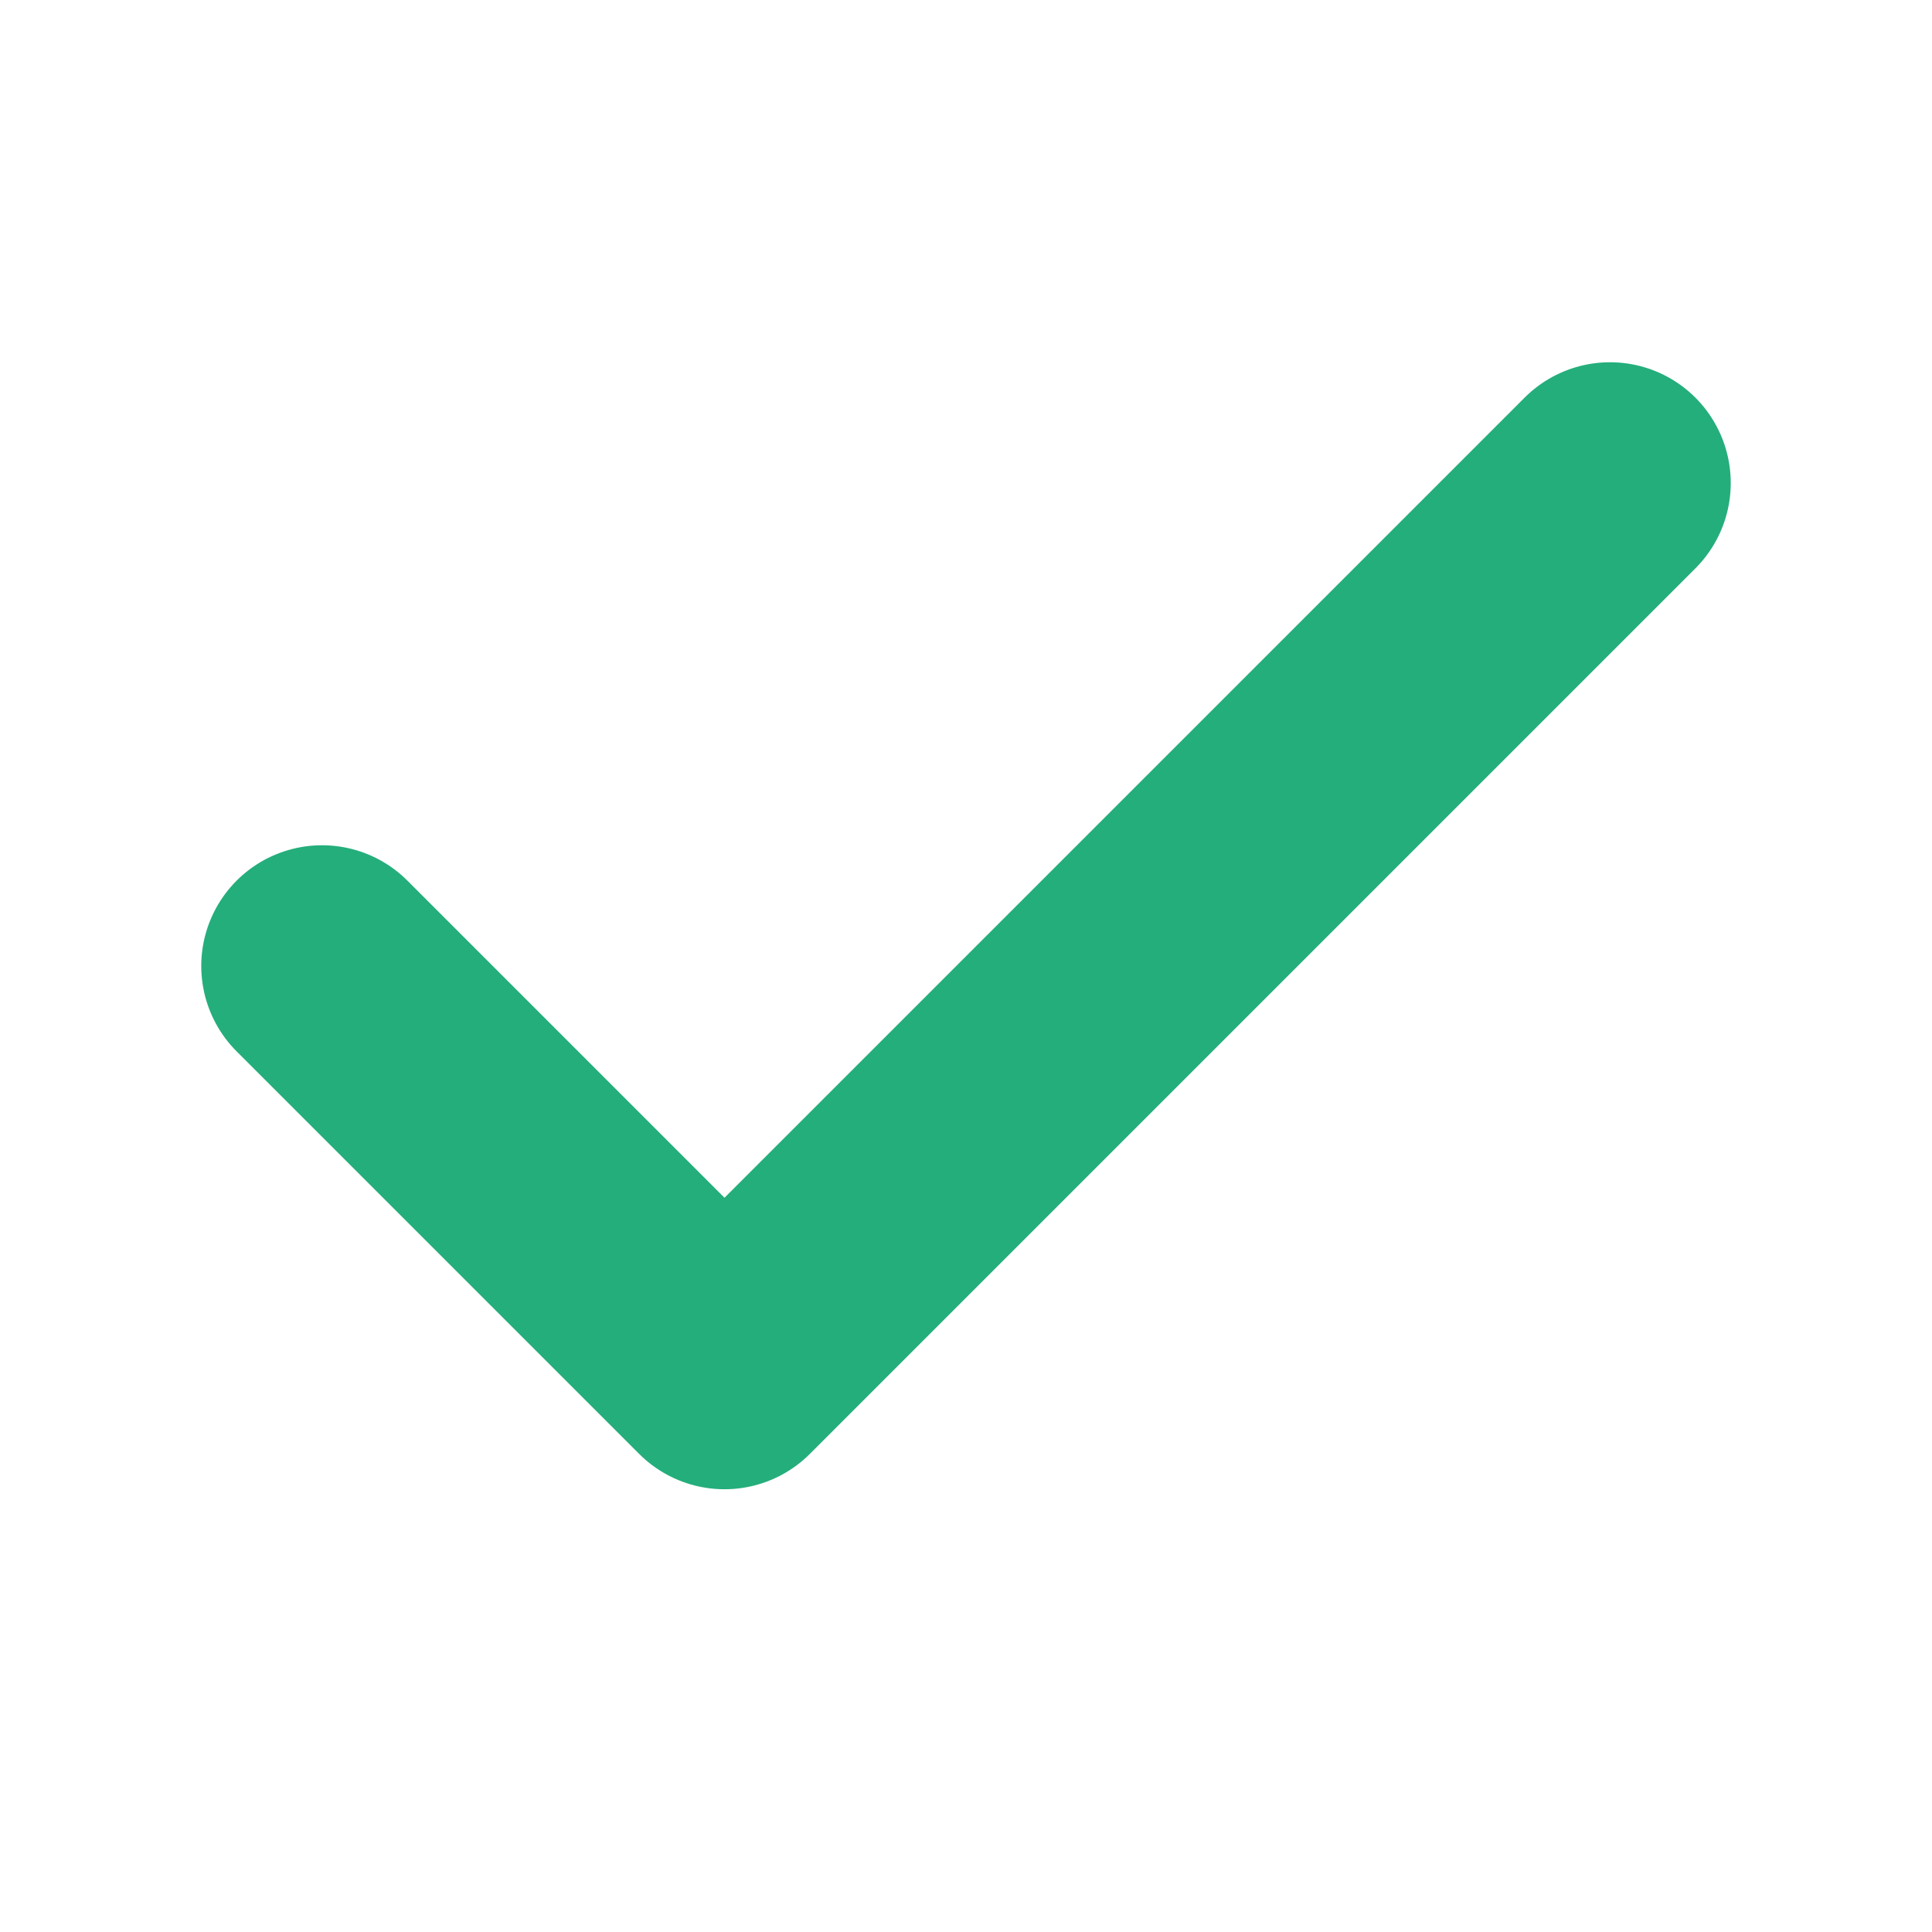
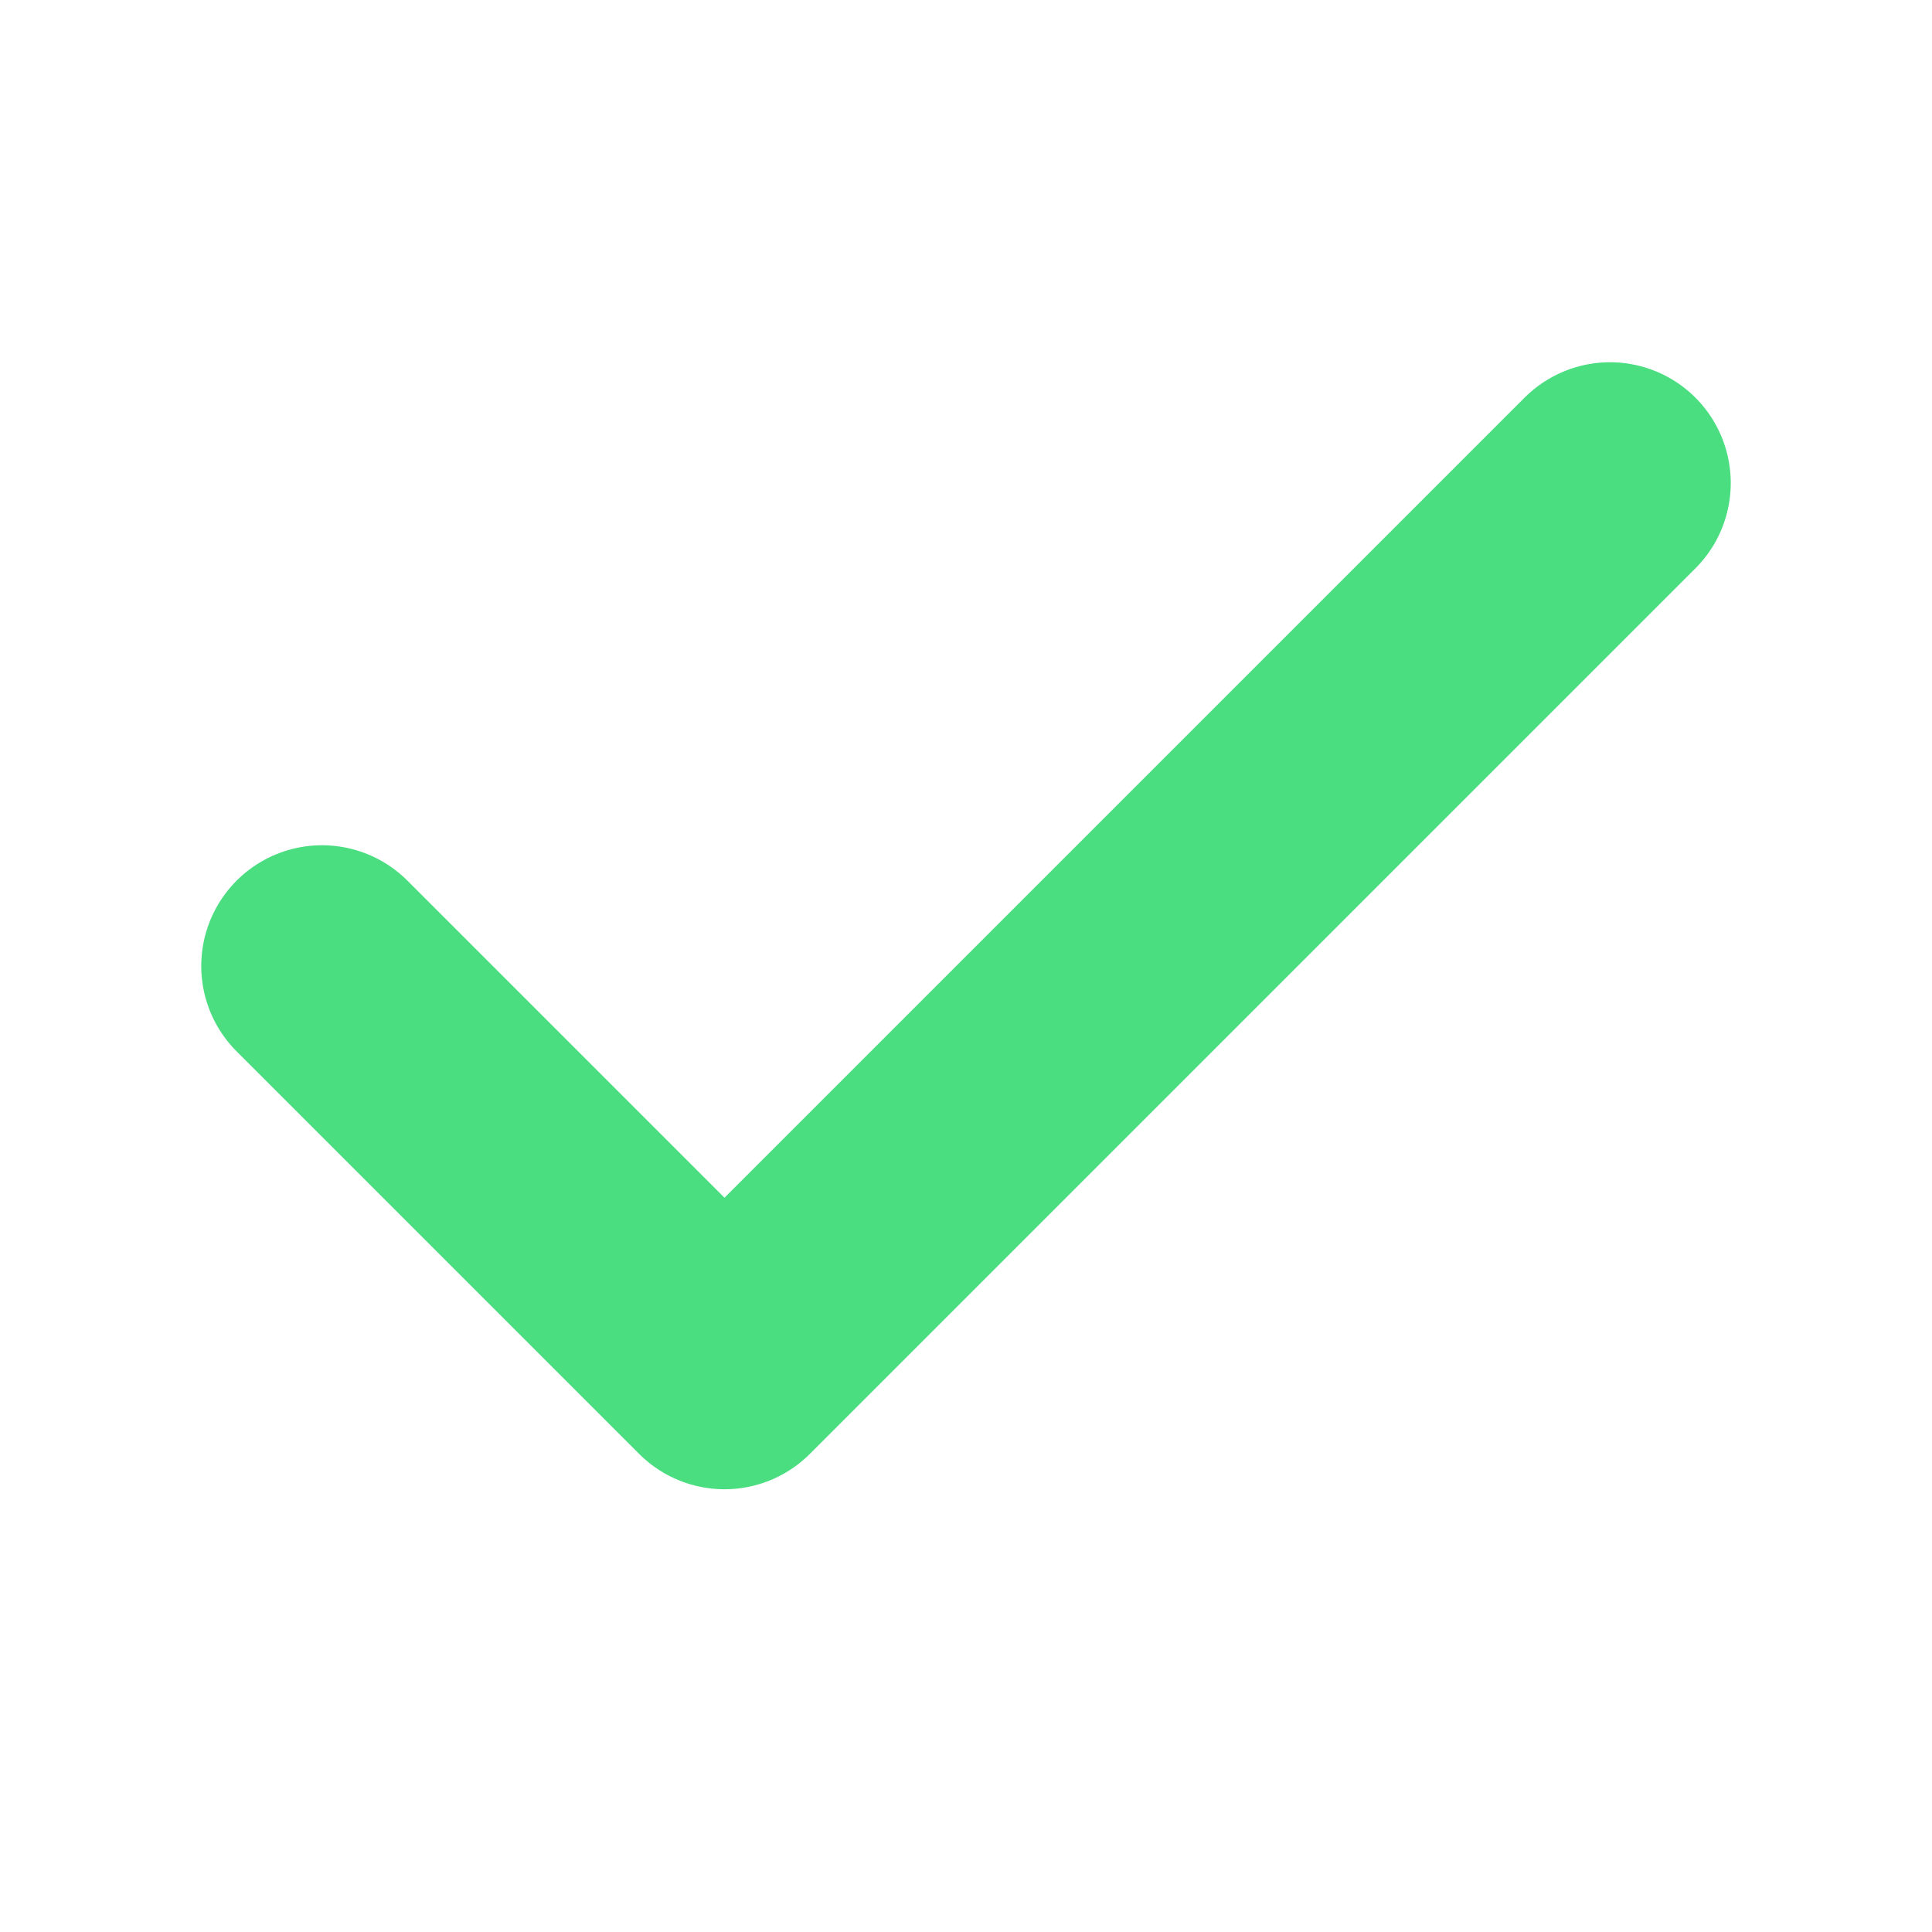
<svg xmlns="http://www.w3.org/2000/svg" width="12" height="12" viewBox="0 0 12 12" fill="none">
-   <path d="M10 3L4.5 8.5L2 6" stroke="#24AE7C" stroke-width="1.5" stroke-linecap="round" stroke-linejoin="round" />
+   <path d="M10 3L4.5 8.5L2 6" stroke="#4ade80" stroke-width="1.5" stroke-linecap="round" stroke-linejoin="round" />
</svg>
